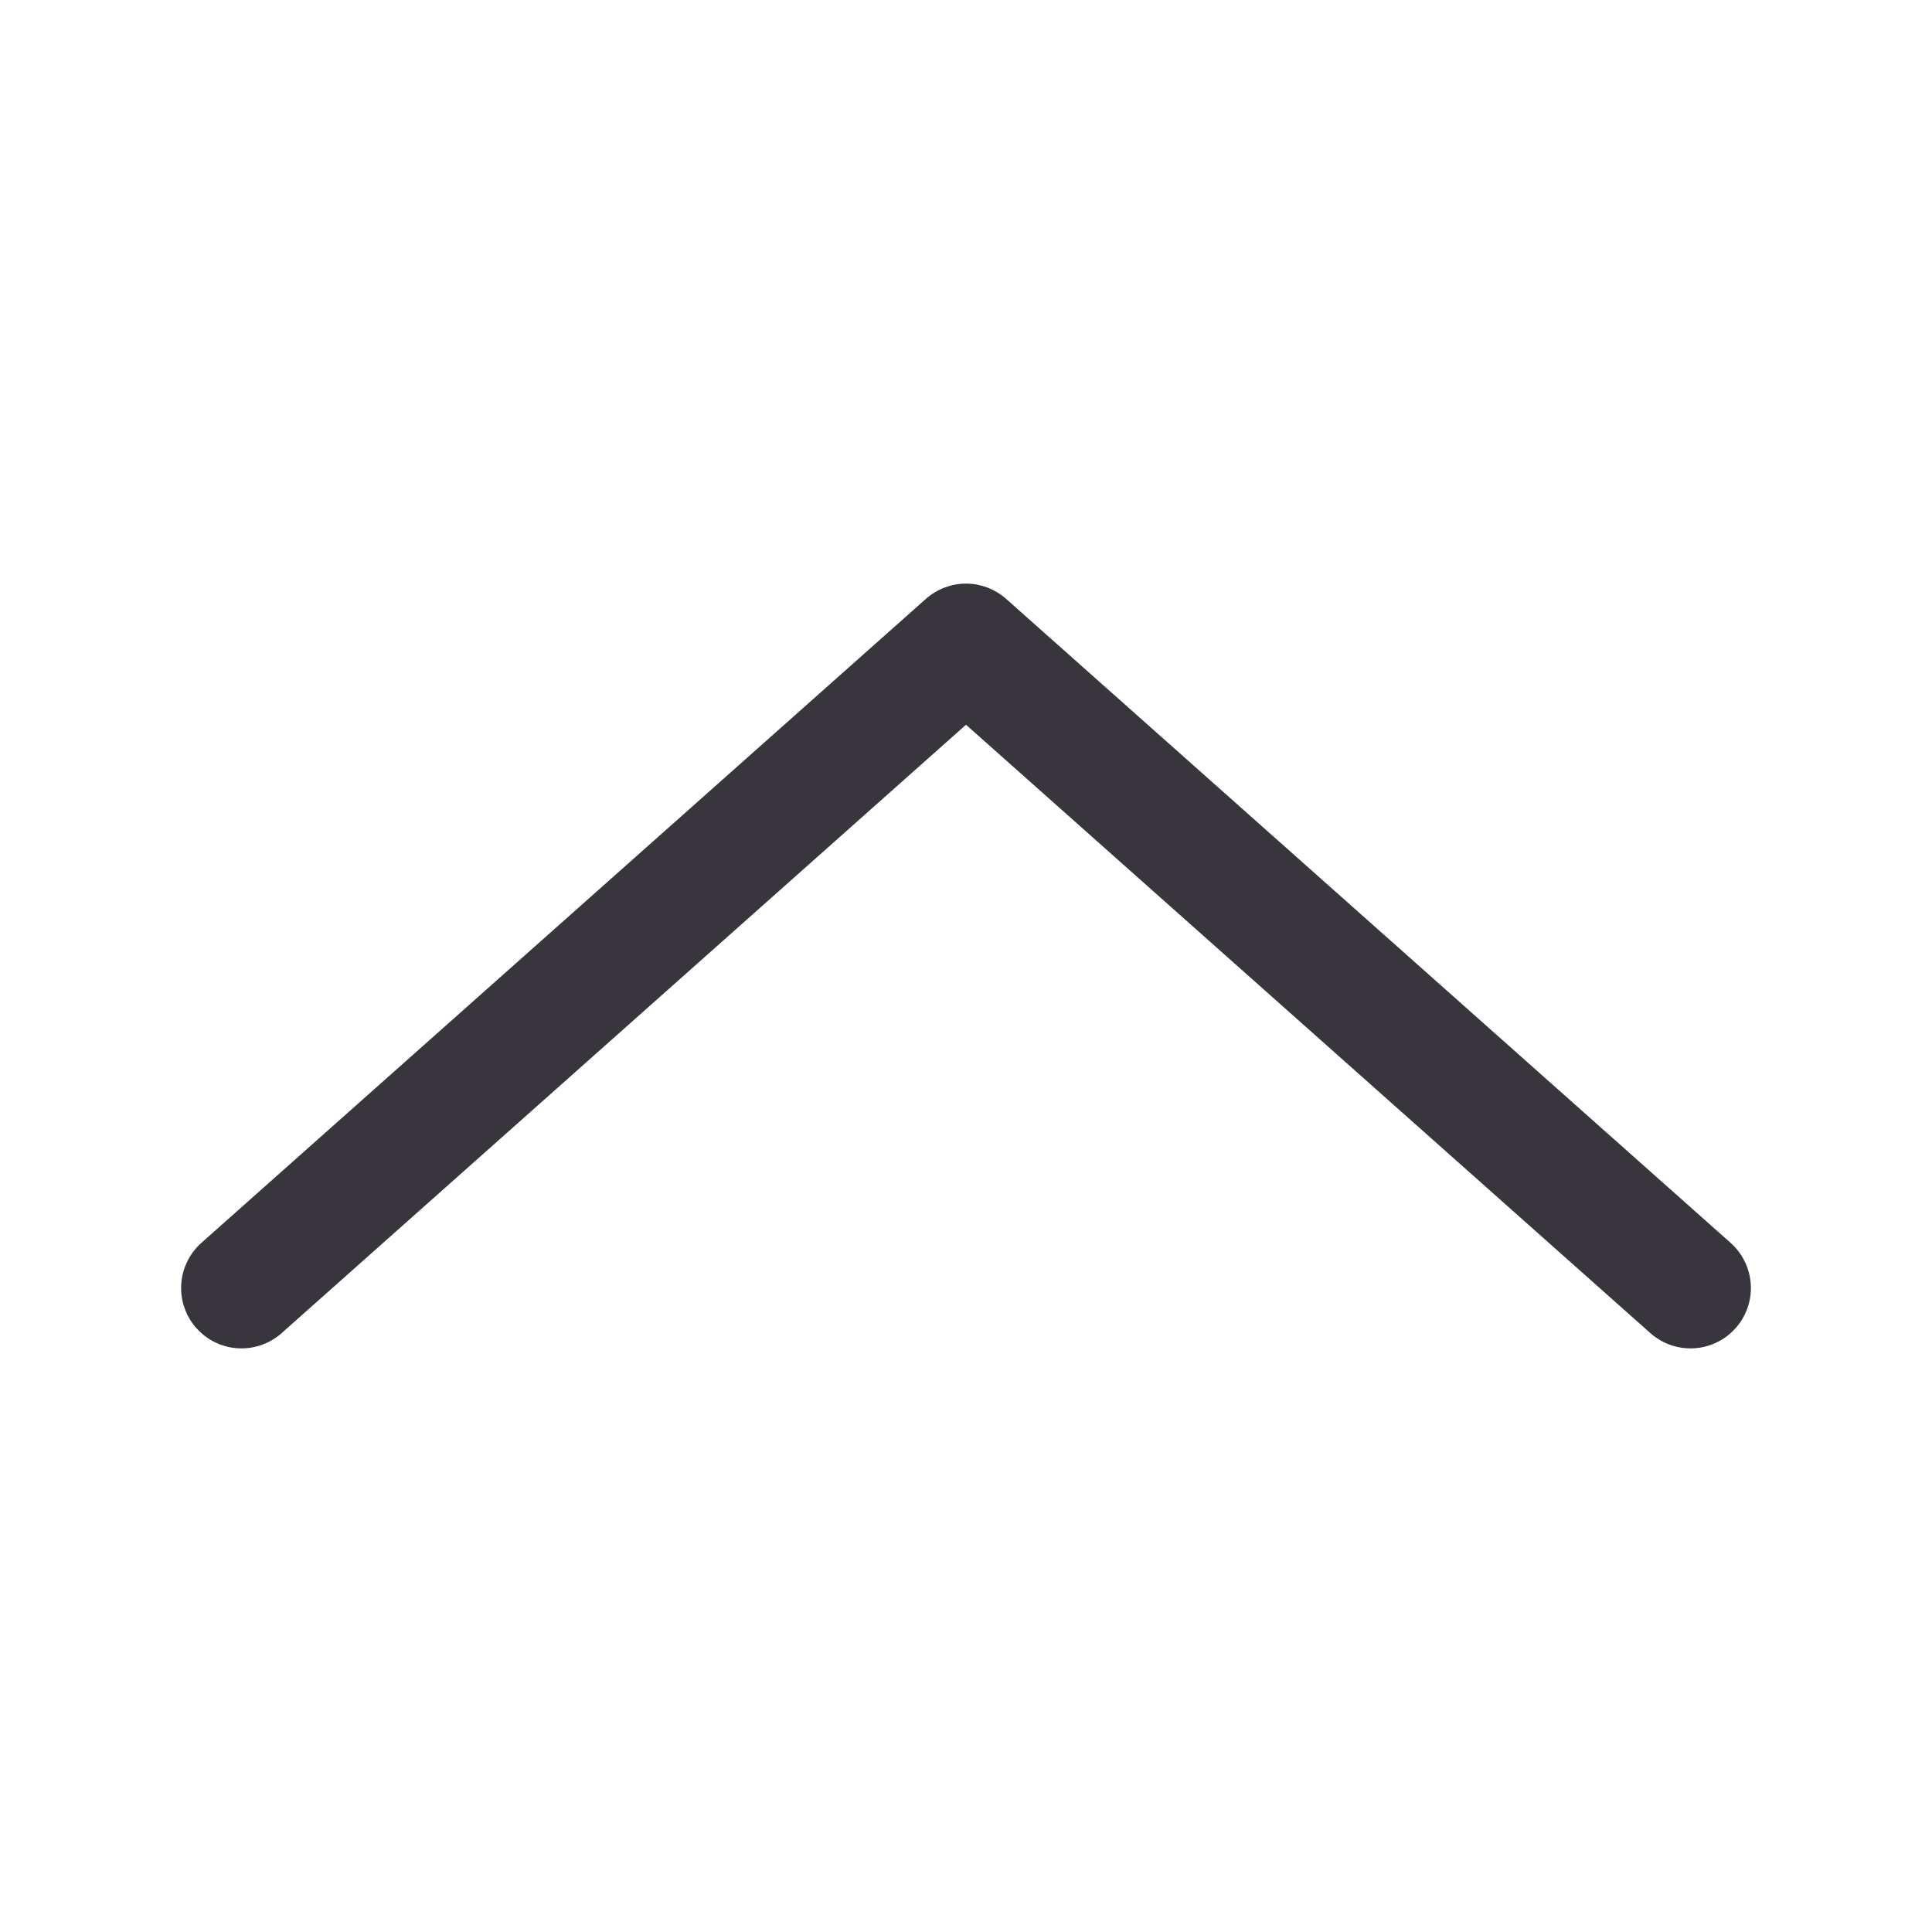
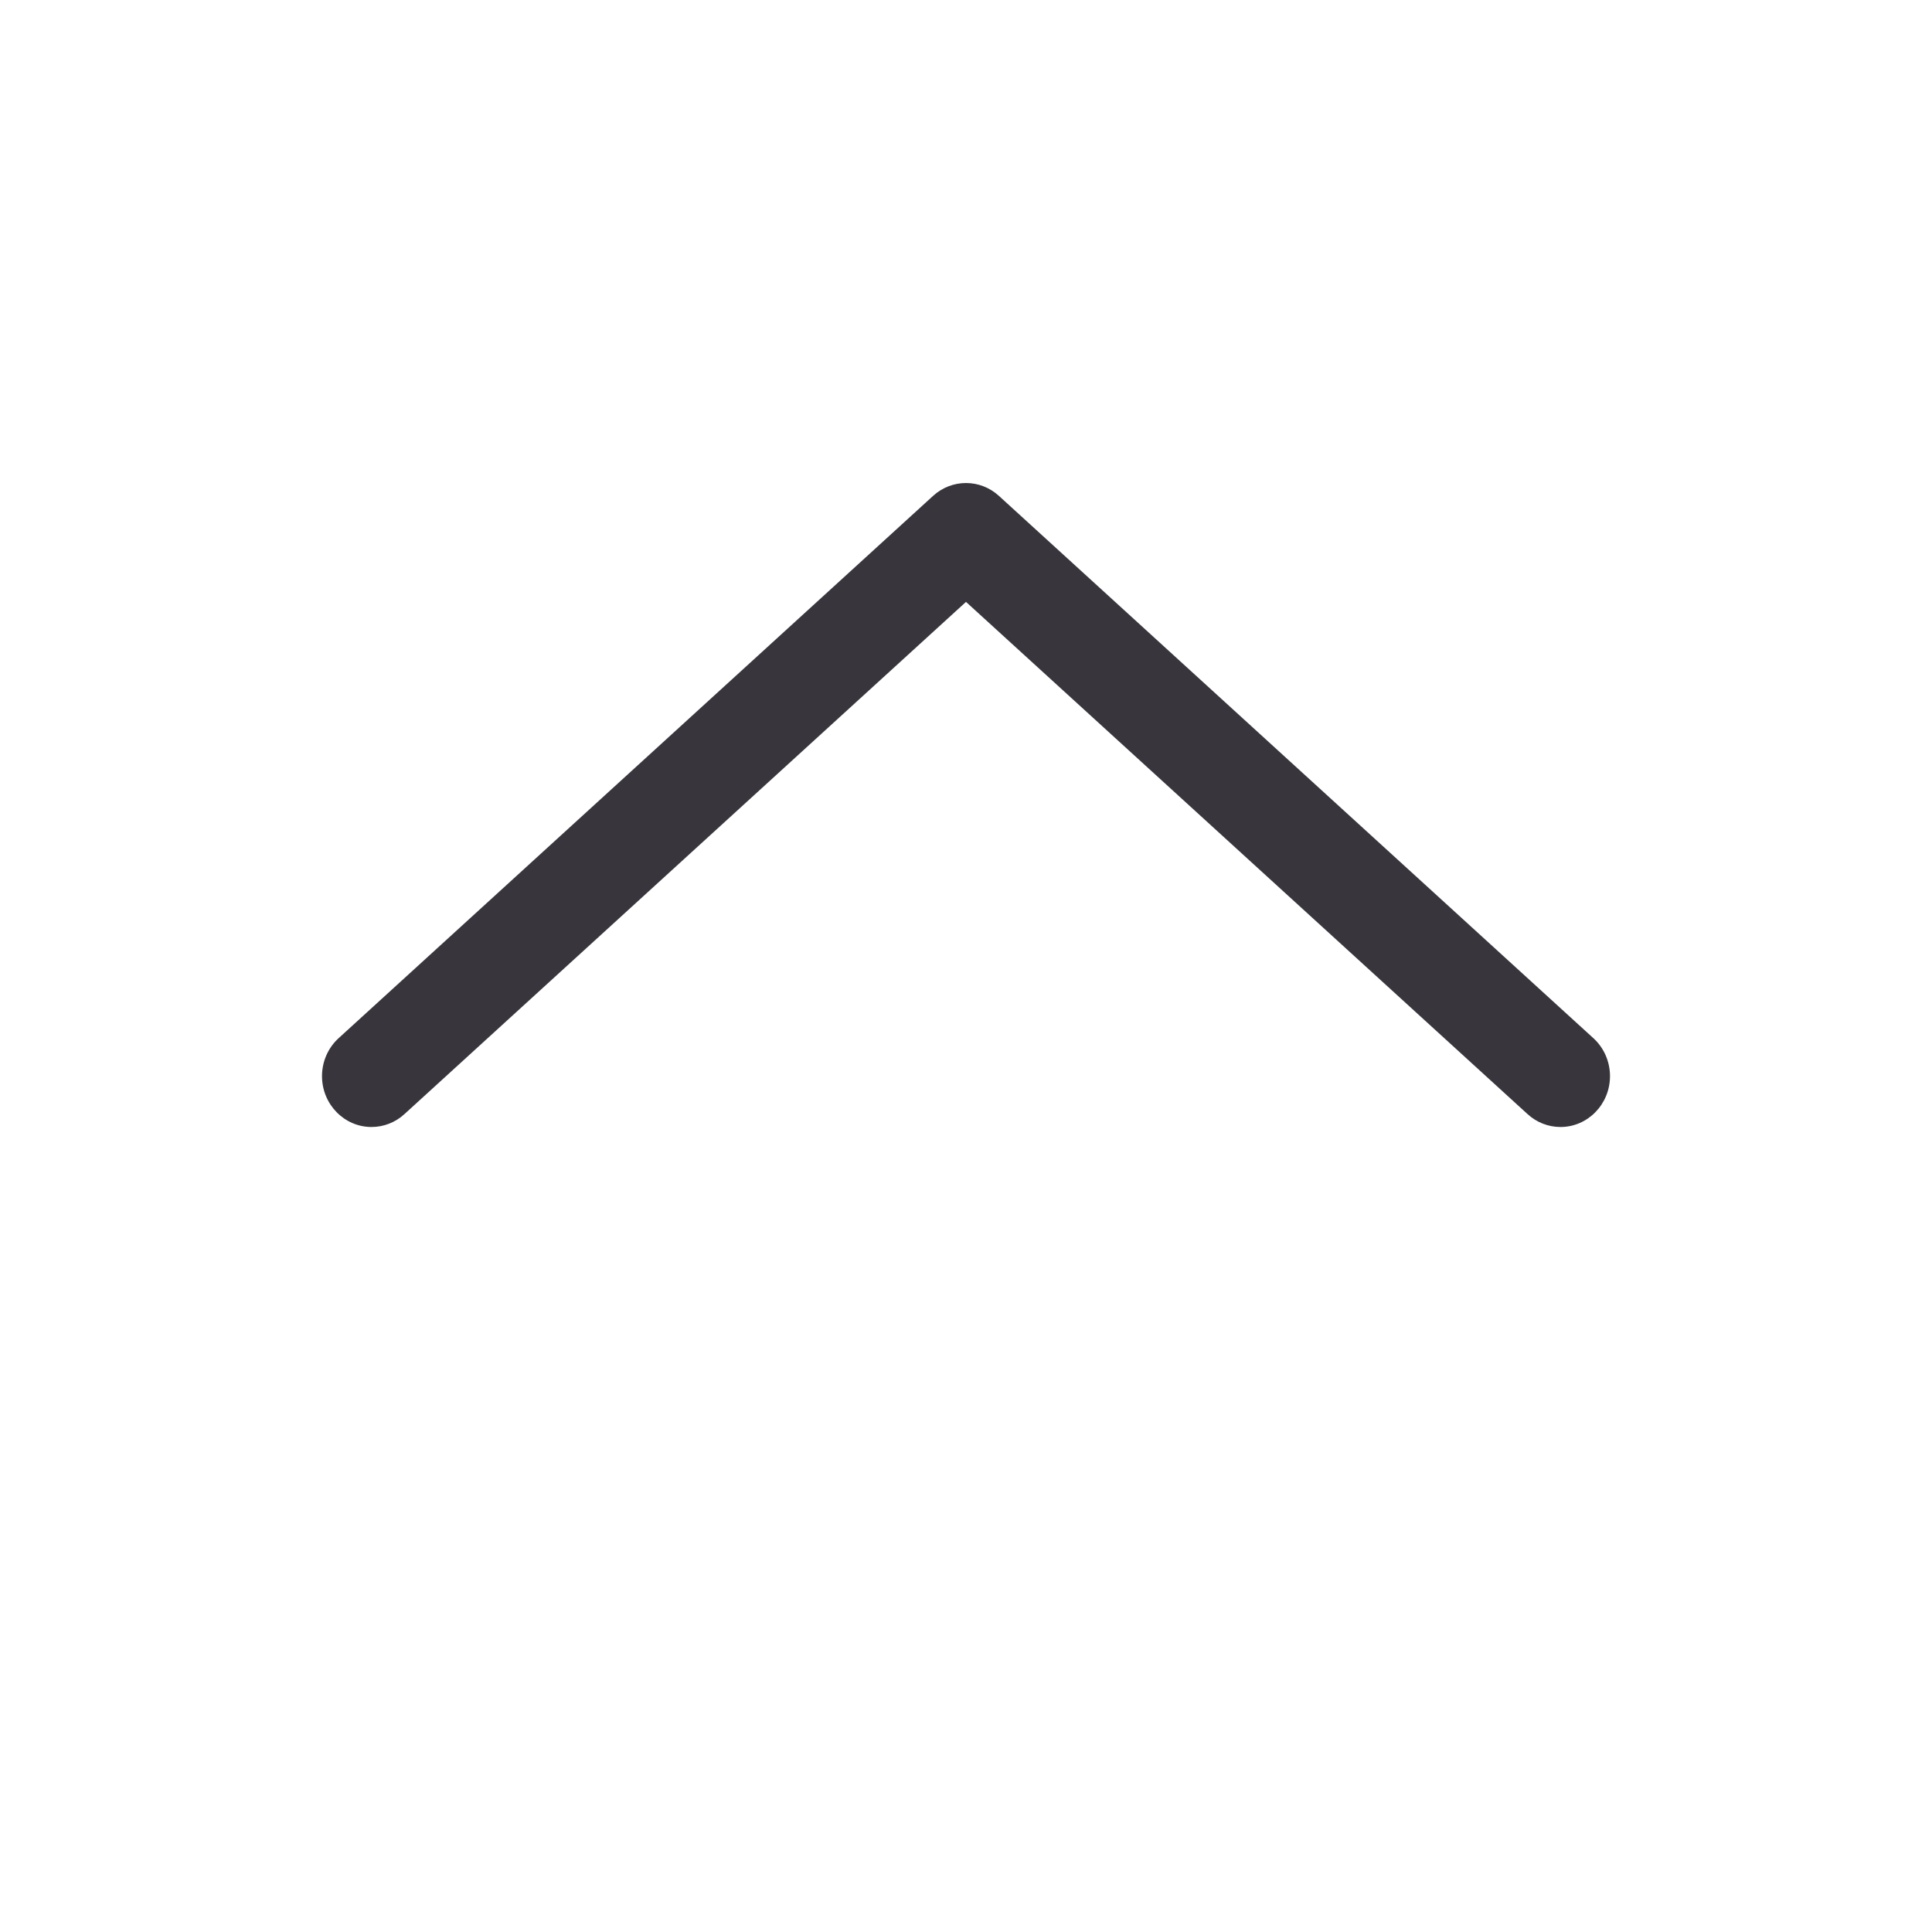
<svg xmlns="http://www.w3.org/2000/svg" fill="none" version="1.1" width="24" height="24" viewBox="0 0 24 24">
  <defs>
    <clipPath id="master_svg0_450_84047">
      <rect x="0" y="0" width="24" height="24" rx="0" />
    </clipPath>
    <clipPath id="master_svg1_3105_3980">
      <rect x="0" y="0" width="24" height="24" rx="0" />
    </clipPath>
  </defs>
  <g clip-path="url(#master_svg0_450_84047)">
    <g clip-path="url(#master_svg1_3105_3980)" />
-     <g transform="matrix(-1,0,0,-1,42,32)">
+     <g transform="matrix(-1,0,0,-1,40,28)">
      <g>
        <g>
-           <path d="M21.498,15.439L30,22.997L38.501,15.44L38.502,15.439Q38.605,15.348,38.733,15.299Q38.862,15.25,39,15.25Q39.074,15.25,39.146,15.264Q39.219,15.279,39.287,15.307Q39.355,15.335,39.417,15.376Q39.478,15.417,39.53,15.47Q39.583,15.522,39.624,15.583Q39.665,15.645,39.693,15.713Q39.721,15.781,39.736,15.854Q39.75,15.926,39.75,16Q39.75,16.161,39.684,16.307Q39.618,16.454,39.498,16.561L39.498,16.561L30.498,24.561Q30.447,24.606,30.389,24.641Q30.33,24.677,30.267,24.701Q30.203,24.725,30.136,24.738Q30.068,24.75,30,24.75Q29.932,24.75,29.864,24.738Q29.797,24.725,29.733,24.701Q29.67,24.677,29.611,24.641Q29.553,24.606,29.502,24.561L20.502,16.561Q20.382,16.454,20.316,16.307Q20.25,16.161,20.25,16Q20.25,15.926,20.264,15.854Q20.279,15.781,20.307,15.713Q20.335,15.645,20.376,15.583Q20.417,15.522,20.47,15.47Q20.522,15.417,20.583,15.376Q20.645,15.335,20.713,15.307Q20.781,15.279,20.854,15.264Q20.926,15.25,21,15.25Q21.138,15.25,21.267,15.299Q21.395,15.348,21.498,15.439Z" fill-rule="evenodd" fill="#38363C" fill-opacity="1" />
+           <path d="M28,20.523L21.024,14.16C20.912,14.057,20.766,14,20.615,14C20.276,14,20,14.283,20,14.632C20,14.812,20.075,14.984,20.207,15.104L27.591,21.84C27.824,22.053,28.176,22.053,28.409,21.84L35.793,15.104L35.793,15.104C35.925,14.984,36,14.812,36,14.632C36,14.283,35.724,14,35.385,14C35.234,14,35.088,14.057,34.976,14.16L34.976,14.16L28,20.523Z" fill-rule="evenodd" fill="#38363C" fill-opacity="1" />
        </g>
      </g>
    </g>
  </g>
</svg>
